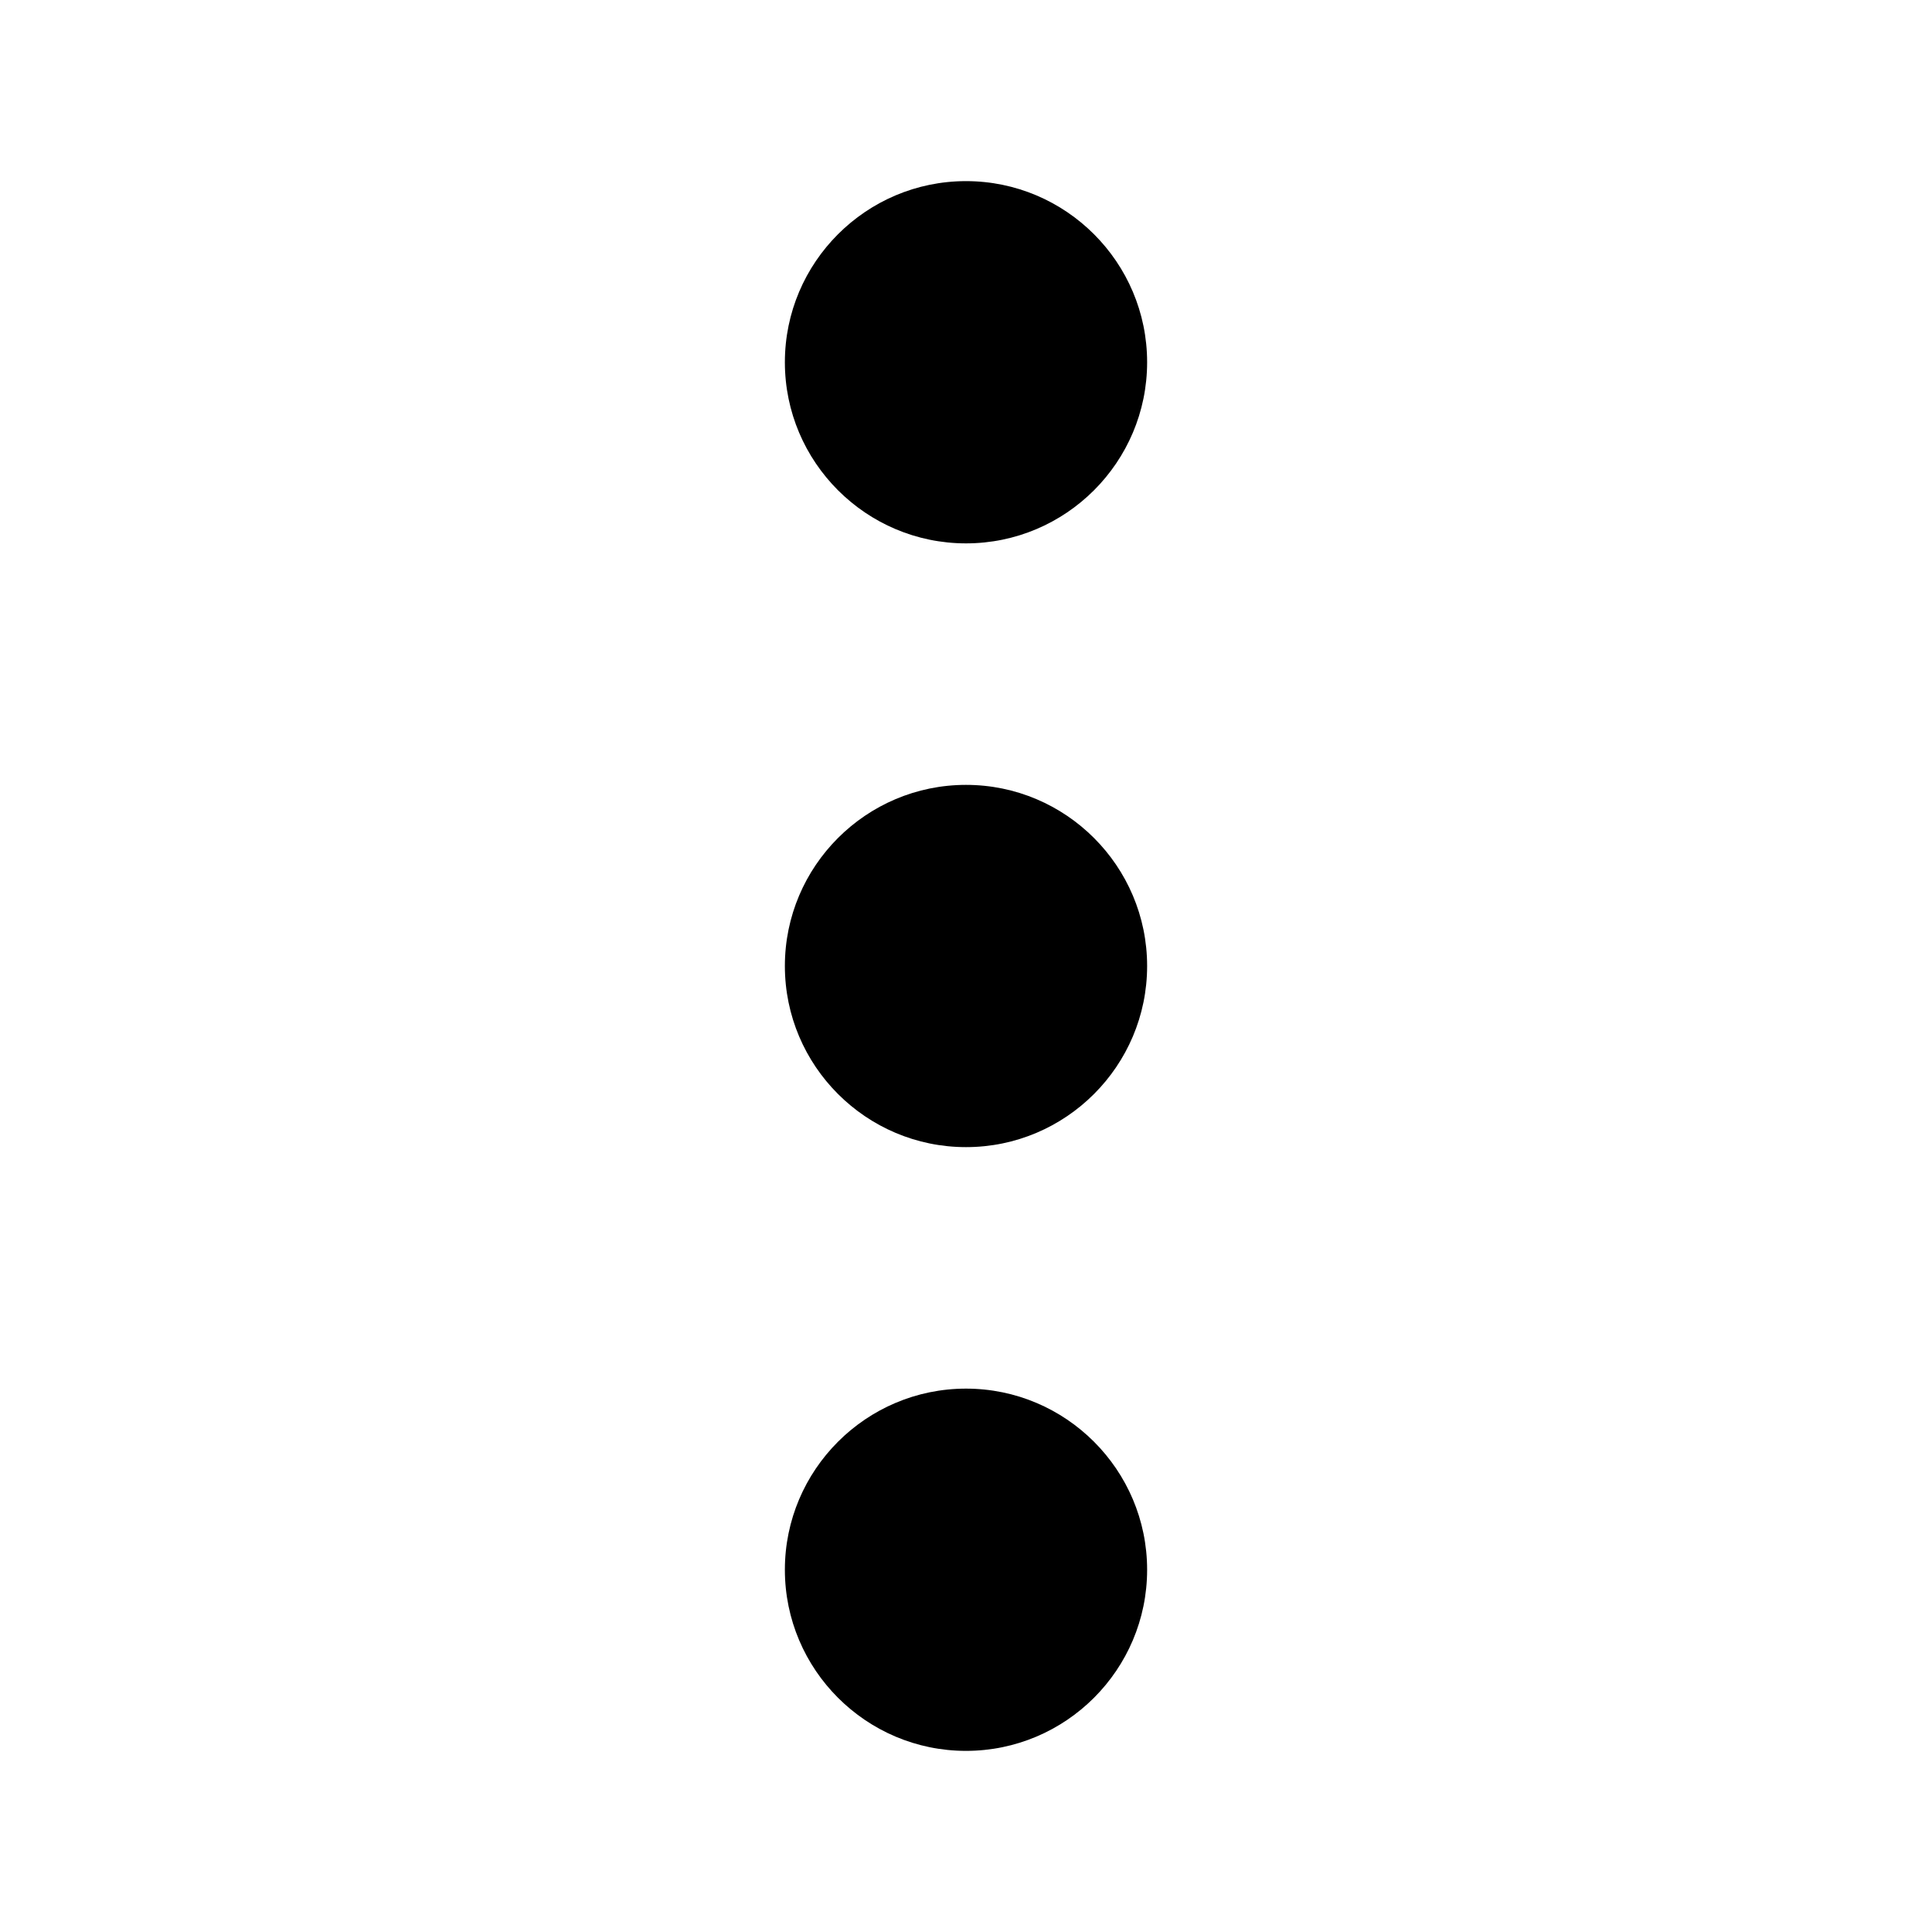
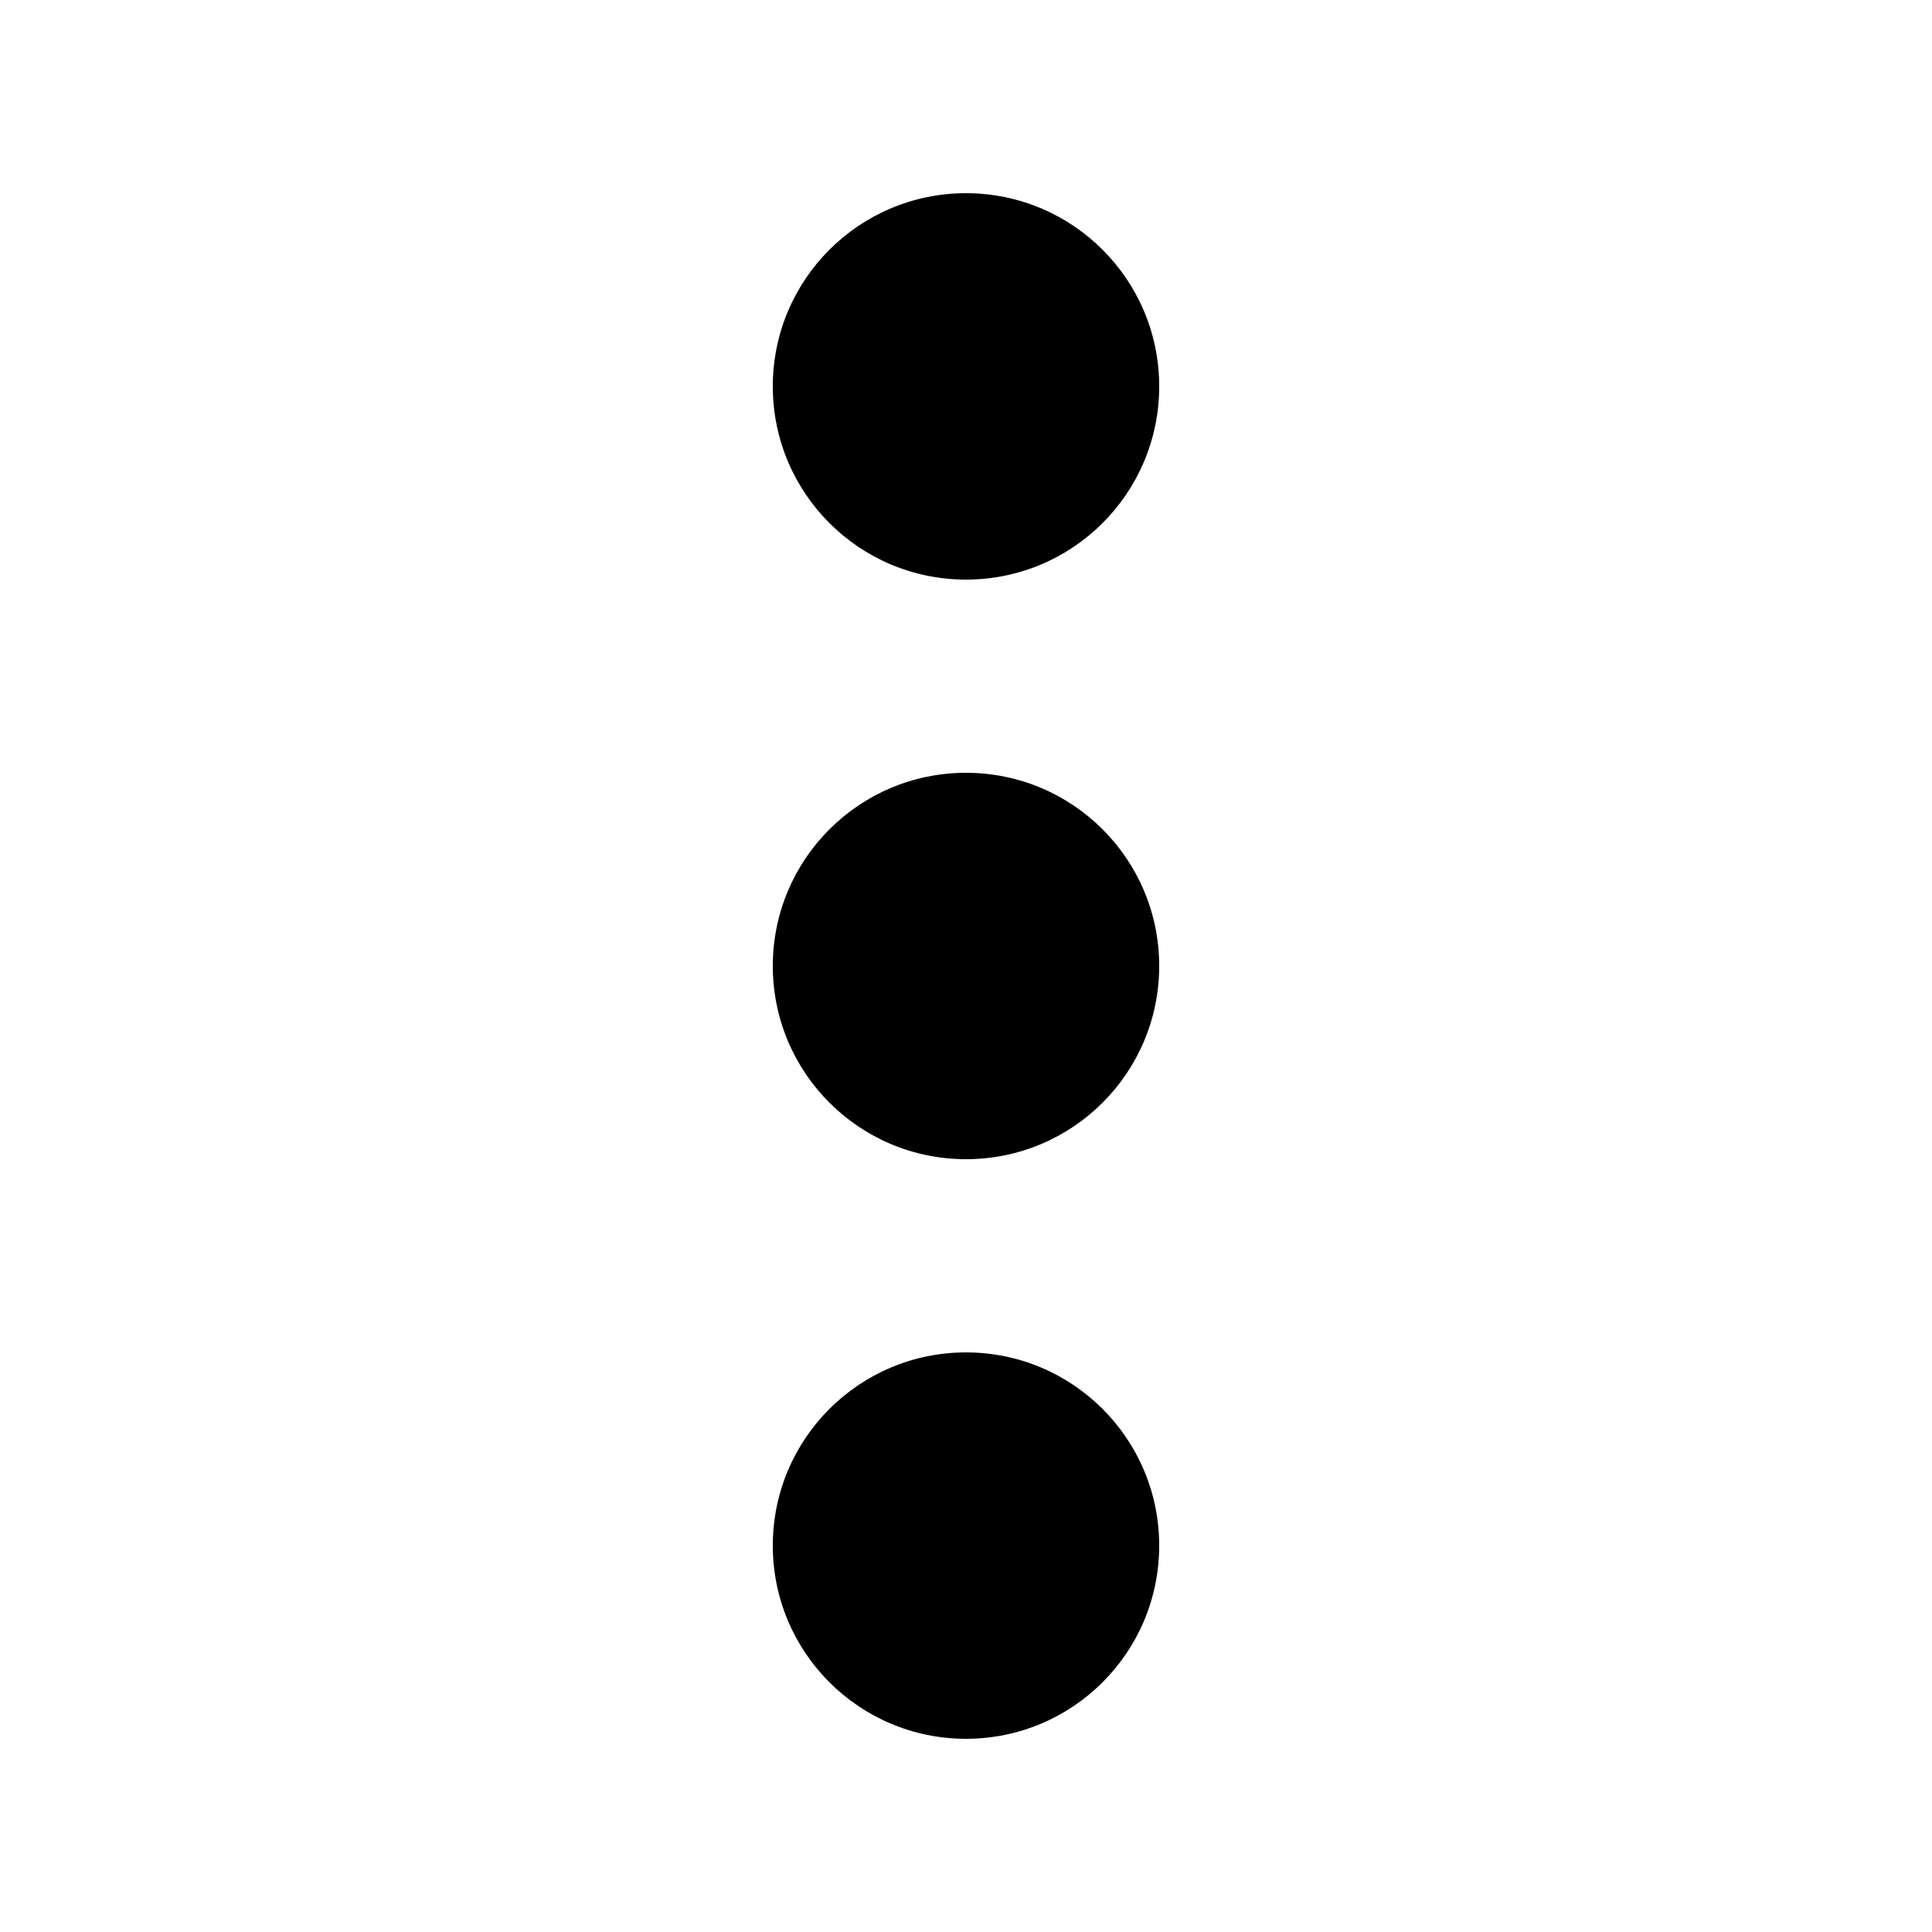
- <svg xmlns="http://www.w3.org/2000/svg" enable-background="new 0 0 32 32" id="Glyph" version="1.1" viewBox="0 0 32 32" xml:space="preserve">
-   <path d="M13,16c0,1.654,1.346,3,3,3s3-1.346,3-3s-1.346-3-3-3S13,14.346,13,16z" id="XMLID_294_" />
-   <path d="M13,26c0,1.654,1.346,3,3,3s3-1.346,3-3s-1.346-3-3-3S13,24.346,13,26z" id="XMLID_295_" />
-   <path d="M13,6c0,1.654,1.346,3,3,3s3-1.346,3-3s-1.346-3-3-3S13,4.346,13,6z" id="XMLID_297_" />
+ <svg xmlns="http://www.w3.org/2000/svg" version="1.1" width="20" height="20" viewBox="0 0 20 20">
+   <path d="M10 12c-1.105 0-2-0.895-2-2s0.895-2 2-2v0c1.105 0 2 0.895 2 2s-0.895 2-2 2v0zM10 6c-1.105 0-2-0.895-2-2s0.895-2 2-2v0c1.105 0 2 0.895 2 2s-0.895 2-2 2v0zM10 18c-1.105 0-2-0.895-2-2s0.895-2 2-2v0c1.105 0 2 0.895 2 2s-0.895 2-2 2v0z" />
</svg>
